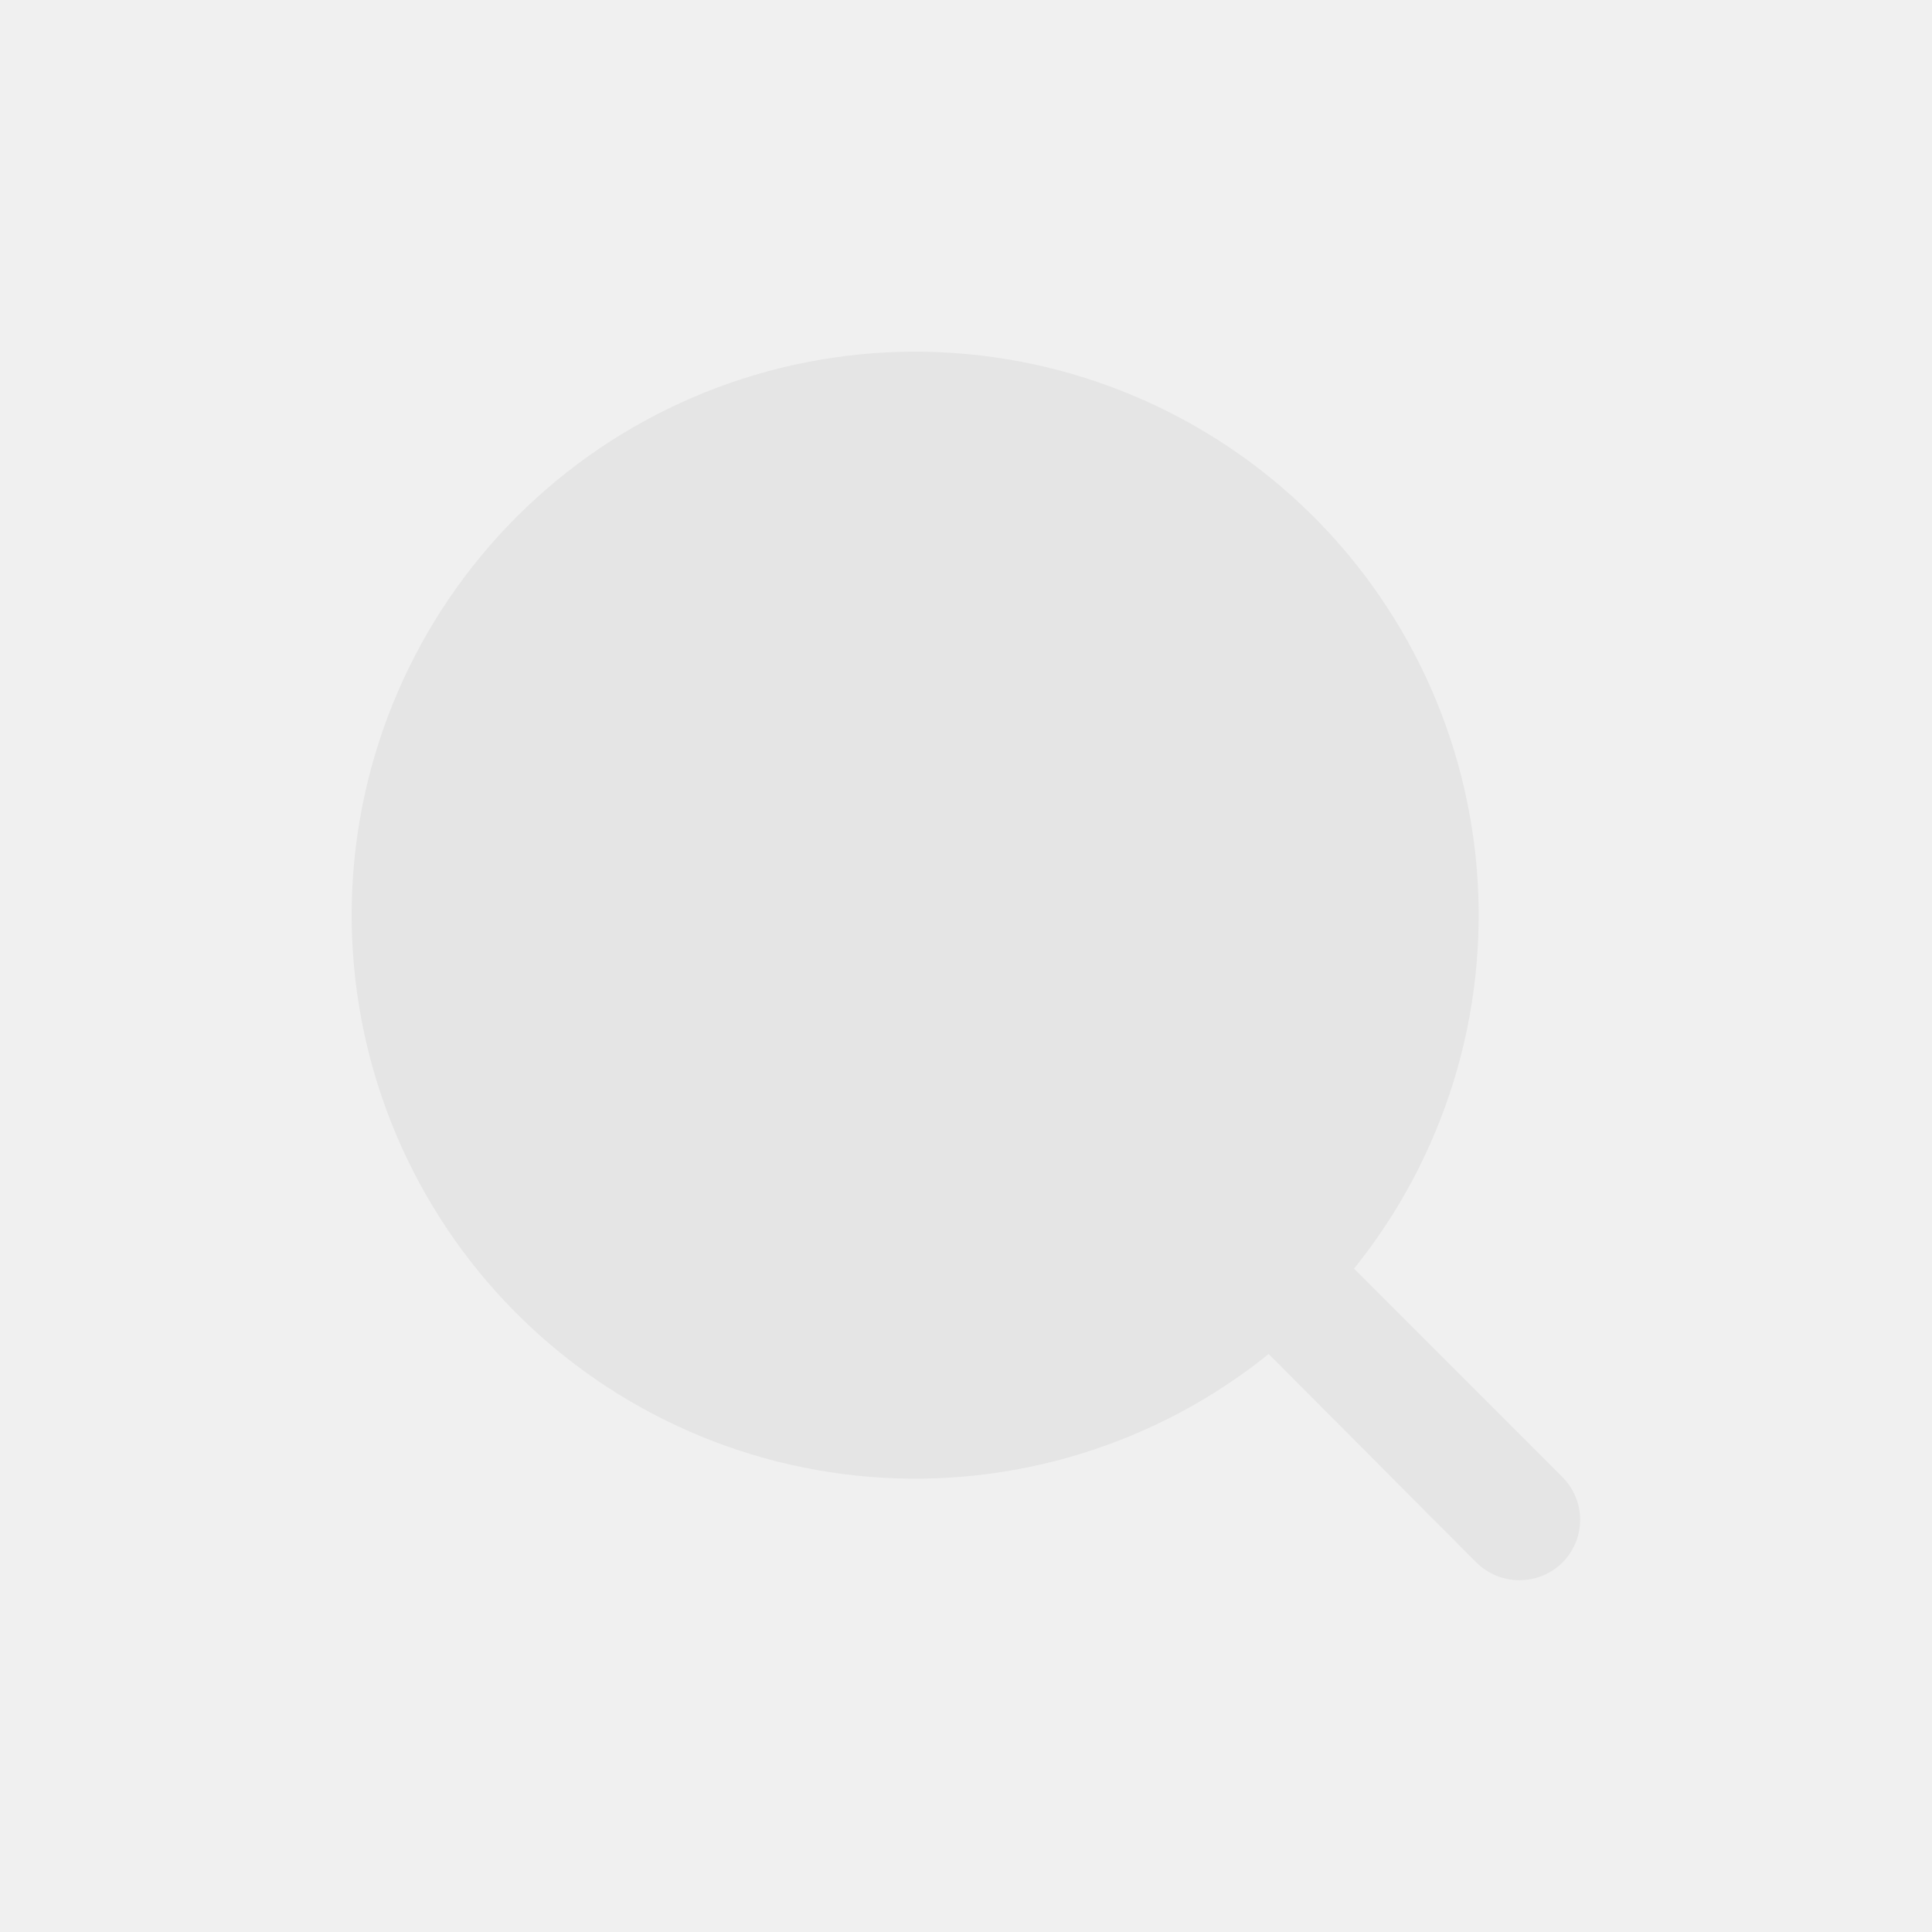
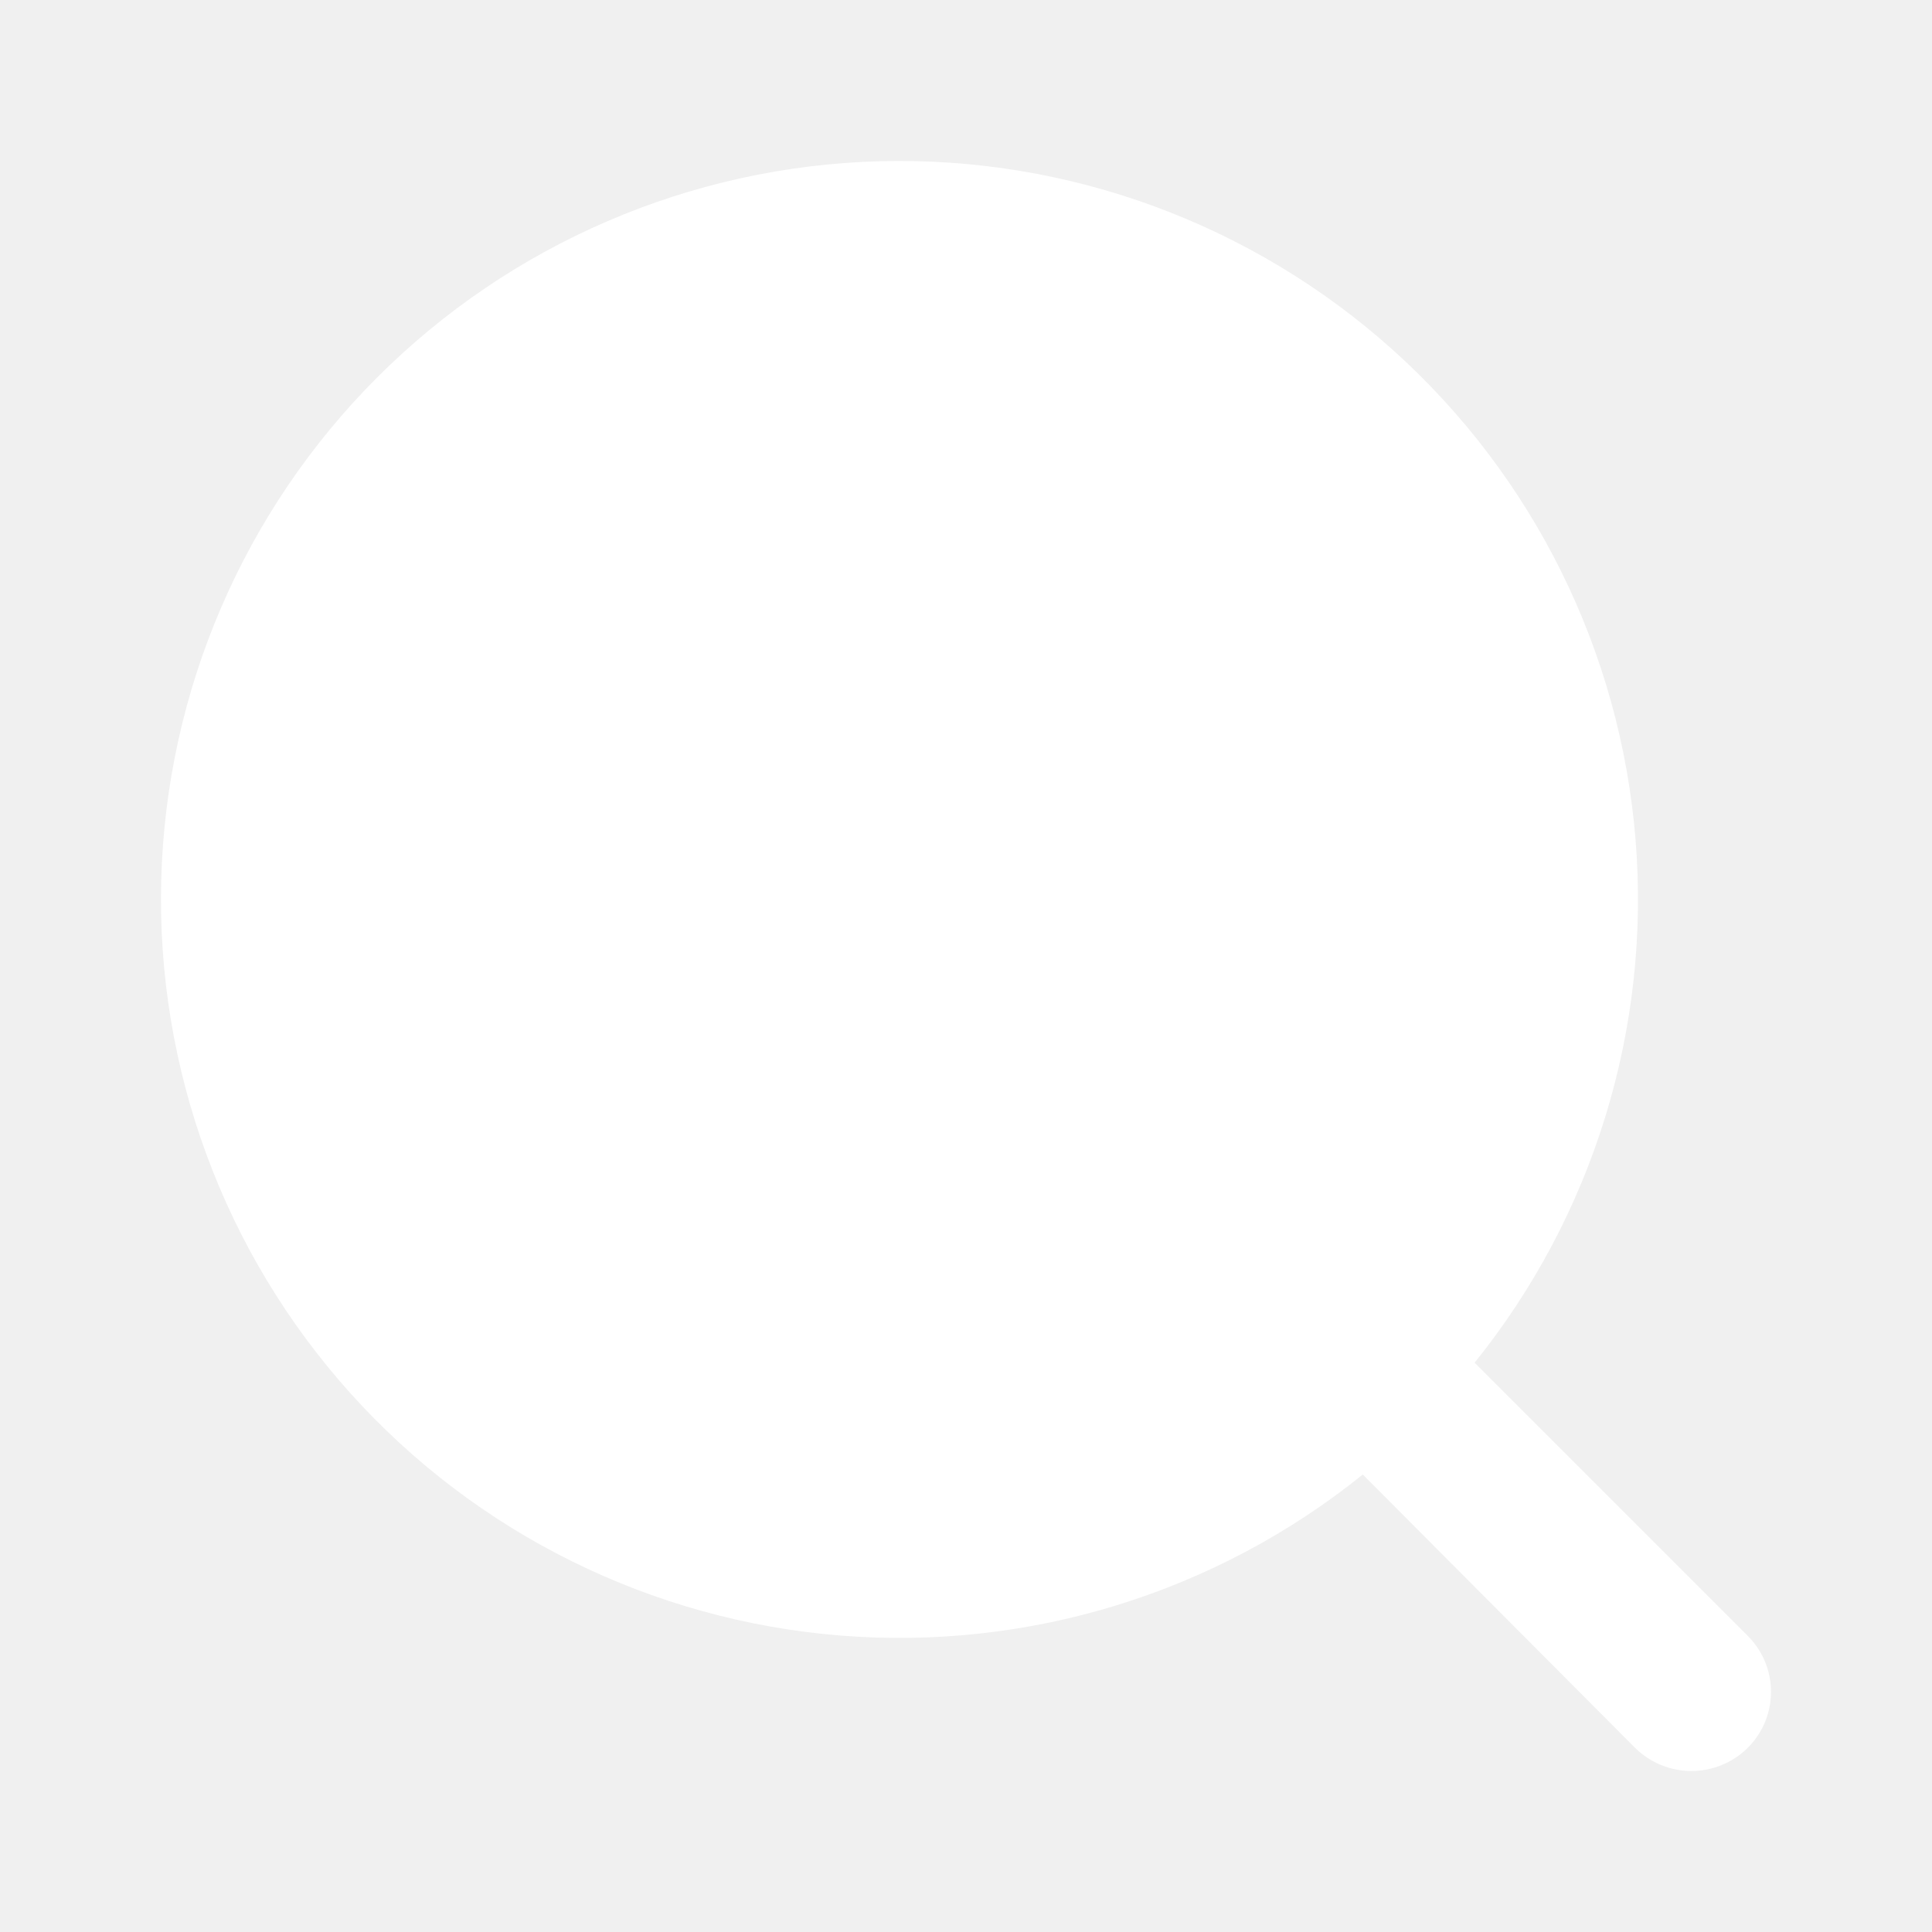
<svg xmlns="http://www.w3.org/2000/svg" width="24" height="24" viewBox="0 0 24 24" fill="none">
-   <path d="M19.41 18.35L16.82 15.76C17.944 14.365 18.49 12.592 18.346 10.806C18.202 9.02 17.379 7.358 16.046 6.161C14.713 4.964 12.972 4.323 11.181 4.371C9.39 4.419 7.686 5.152 6.419 6.419C5.152 7.686 4.419 9.39 4.371 11.181C4.323 12.972 4.964 14.713 6.161 16.046C7.358 17.379 9.02 18.202 10.806 18.346C12.592 18.49 14.365 17.944 15.76 16.82L18.34 19.41C18.482 19.551 18.675 19.63 18.875 19.63C19.075 19.63 19.268 19.551 19.41 19.41C19.55 19.269 19.629 19.079 19.629 18.88C19.629 18.681 19.55 18.491 19.41 18.35Z" fill="#E5E5E5" />
+   <path d="M21.712 20.322L18.318 16.928C19.791 15.1 20.507 12.776 20.318 10.436C20.13 8.096 19.051 5.917 17.304 4.348C15.557 2.78 13.275 1.94 10.928 2.003C8.581 2.066 6.347 3.027 4.687 4.687C3.027 6.347 2.066 8.58 2.003 10.927C1.94 13.274 2.78 15.556 4.349 17.303C5.917 19.05 8.096 20.128 10.437 20.317C12.777 20.506 15.101 19.79 16.929 18.317L20.31 21.711C20.497 21.896 20.749 22 21.011 22C21.274 22 21.526 21.896 21.712 21.711C21.897 21.527 22 21.277 22 21.017C22 20.756 21.897 20.507 21.712 20.322Z" fill="white" />
</svg>
